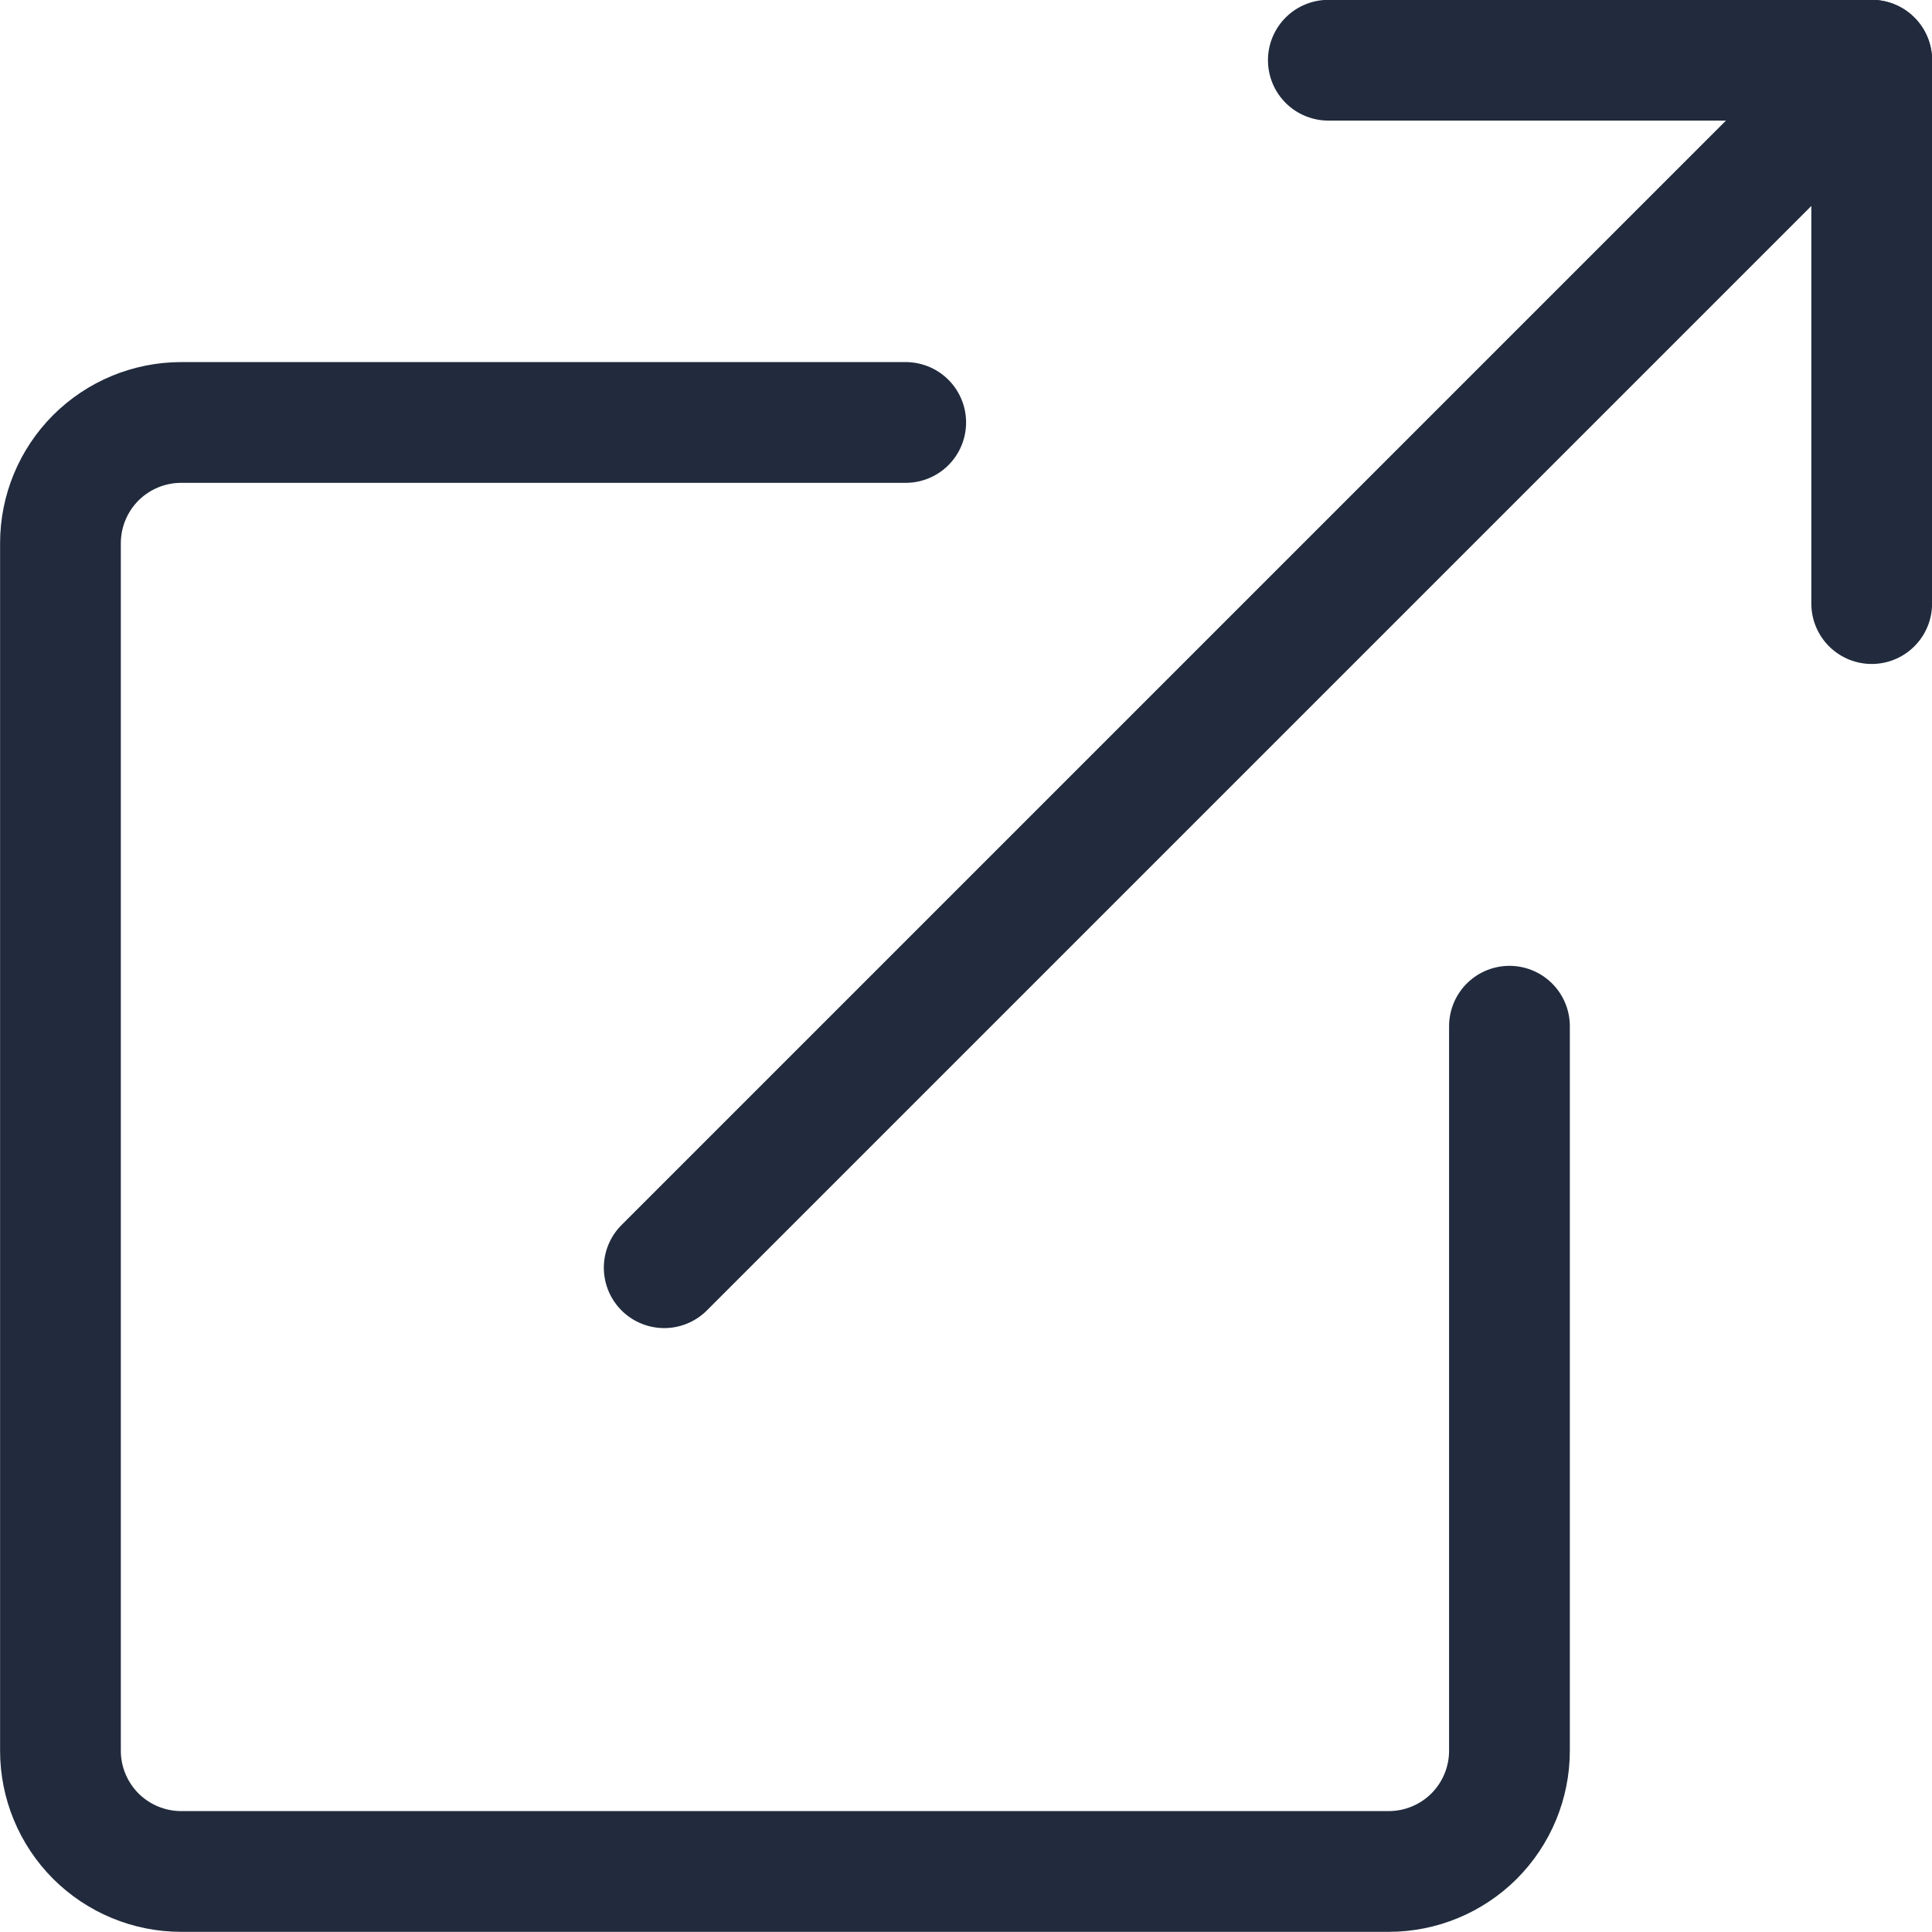
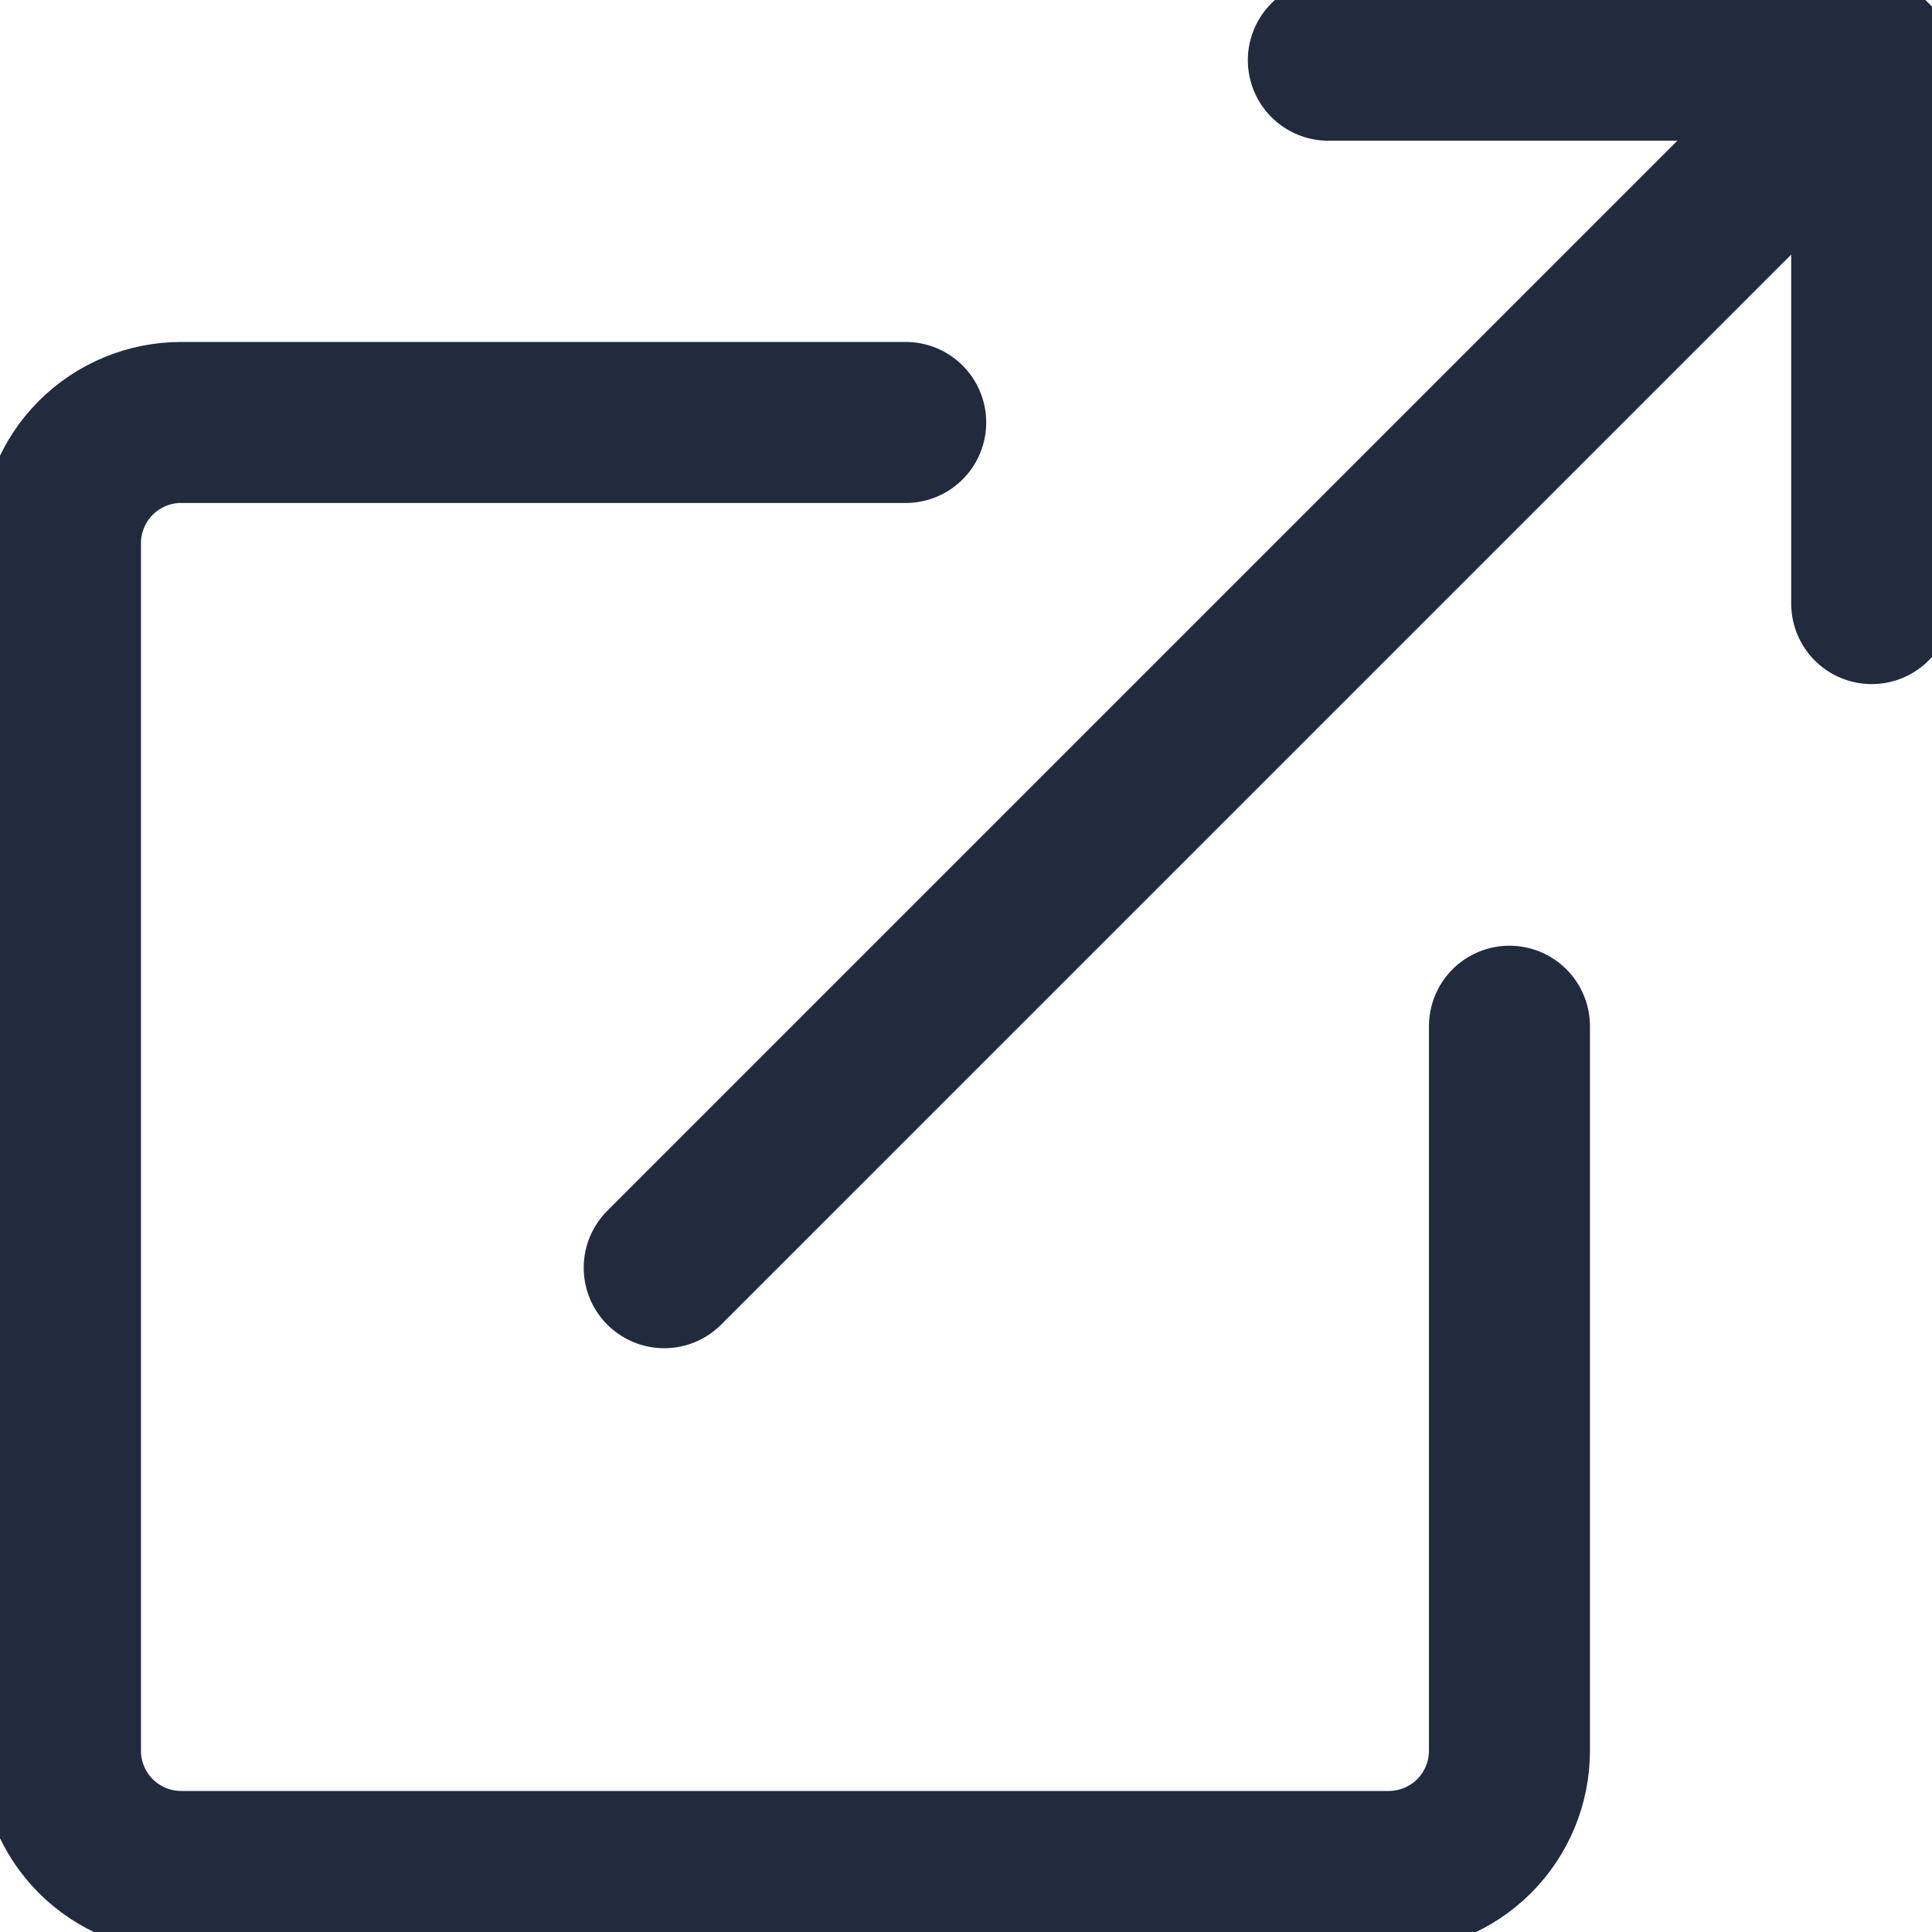
<svg xmlns="http://www.w3.org/2000/svg" width="24" height="24" viewBox="0 0 24 24" fill="none">
-   <path d="M23.251 7.498V0.748H16.501" stroke="#212B3D" stroke-width="1.5" stroke-linecap="round" stroke-linejoin="round" />
-   <path d="M23.251 0.748L8.251 15.748" stroke="#212B3D" stroke-width="1.5" stroke-linecap="round" stroke-linejoin="round" />
-   <path d="M11.251 5.248H2.251C1.853 5.248 1.472 5.406 1.19 5.687C0.909 5.969 0.751 6.35 0.751 6.748V21.748C0.751 22.146 0.909 22.527 1.19 22.809C1.472 23.09 1.853 23.248 2.251 23.248H17.251C17.649 23.248 18.03 23.09 18.312 22.809C18.593 22.527 18.751 22.146 18.751 21.748V12.748" stroke="#212B3D" stroke-width="1.5" stroke-linecap="round" stroke-linejoin="round" />
+   <path d="M23.251 7.498V0.748H16.501" stroke="#212B3D" stroke-width="2" stroke-linecap="round" stroke-linejoin="round" />
+   <path d="M23.251 0.748L8.251 15.748" stroke="#212B3D" stroke-width="2" stroke-linecap="round" stroke-linejoin="round" />
+   <path d="M11.251 5.248H2.251C1.853 5.248 1.472 5.406 1.19 5.687C0.909 5.969 0.751 6.35 0.751 6.748V21.748C0.751 22.146 0.909 22.527 1.19 22.809C1.472 23.09 1.853 23.248 2.251 23.248H17.251C17.649 23.248 18.03 23.09 18.312 22.809C18.593 22.527 18.751 22.146 18.751 21.748V12.748" stroke="#212B3D" stroke-width="2" stroke-linecap="round" stroke-linejoin="round" />
</svg>
